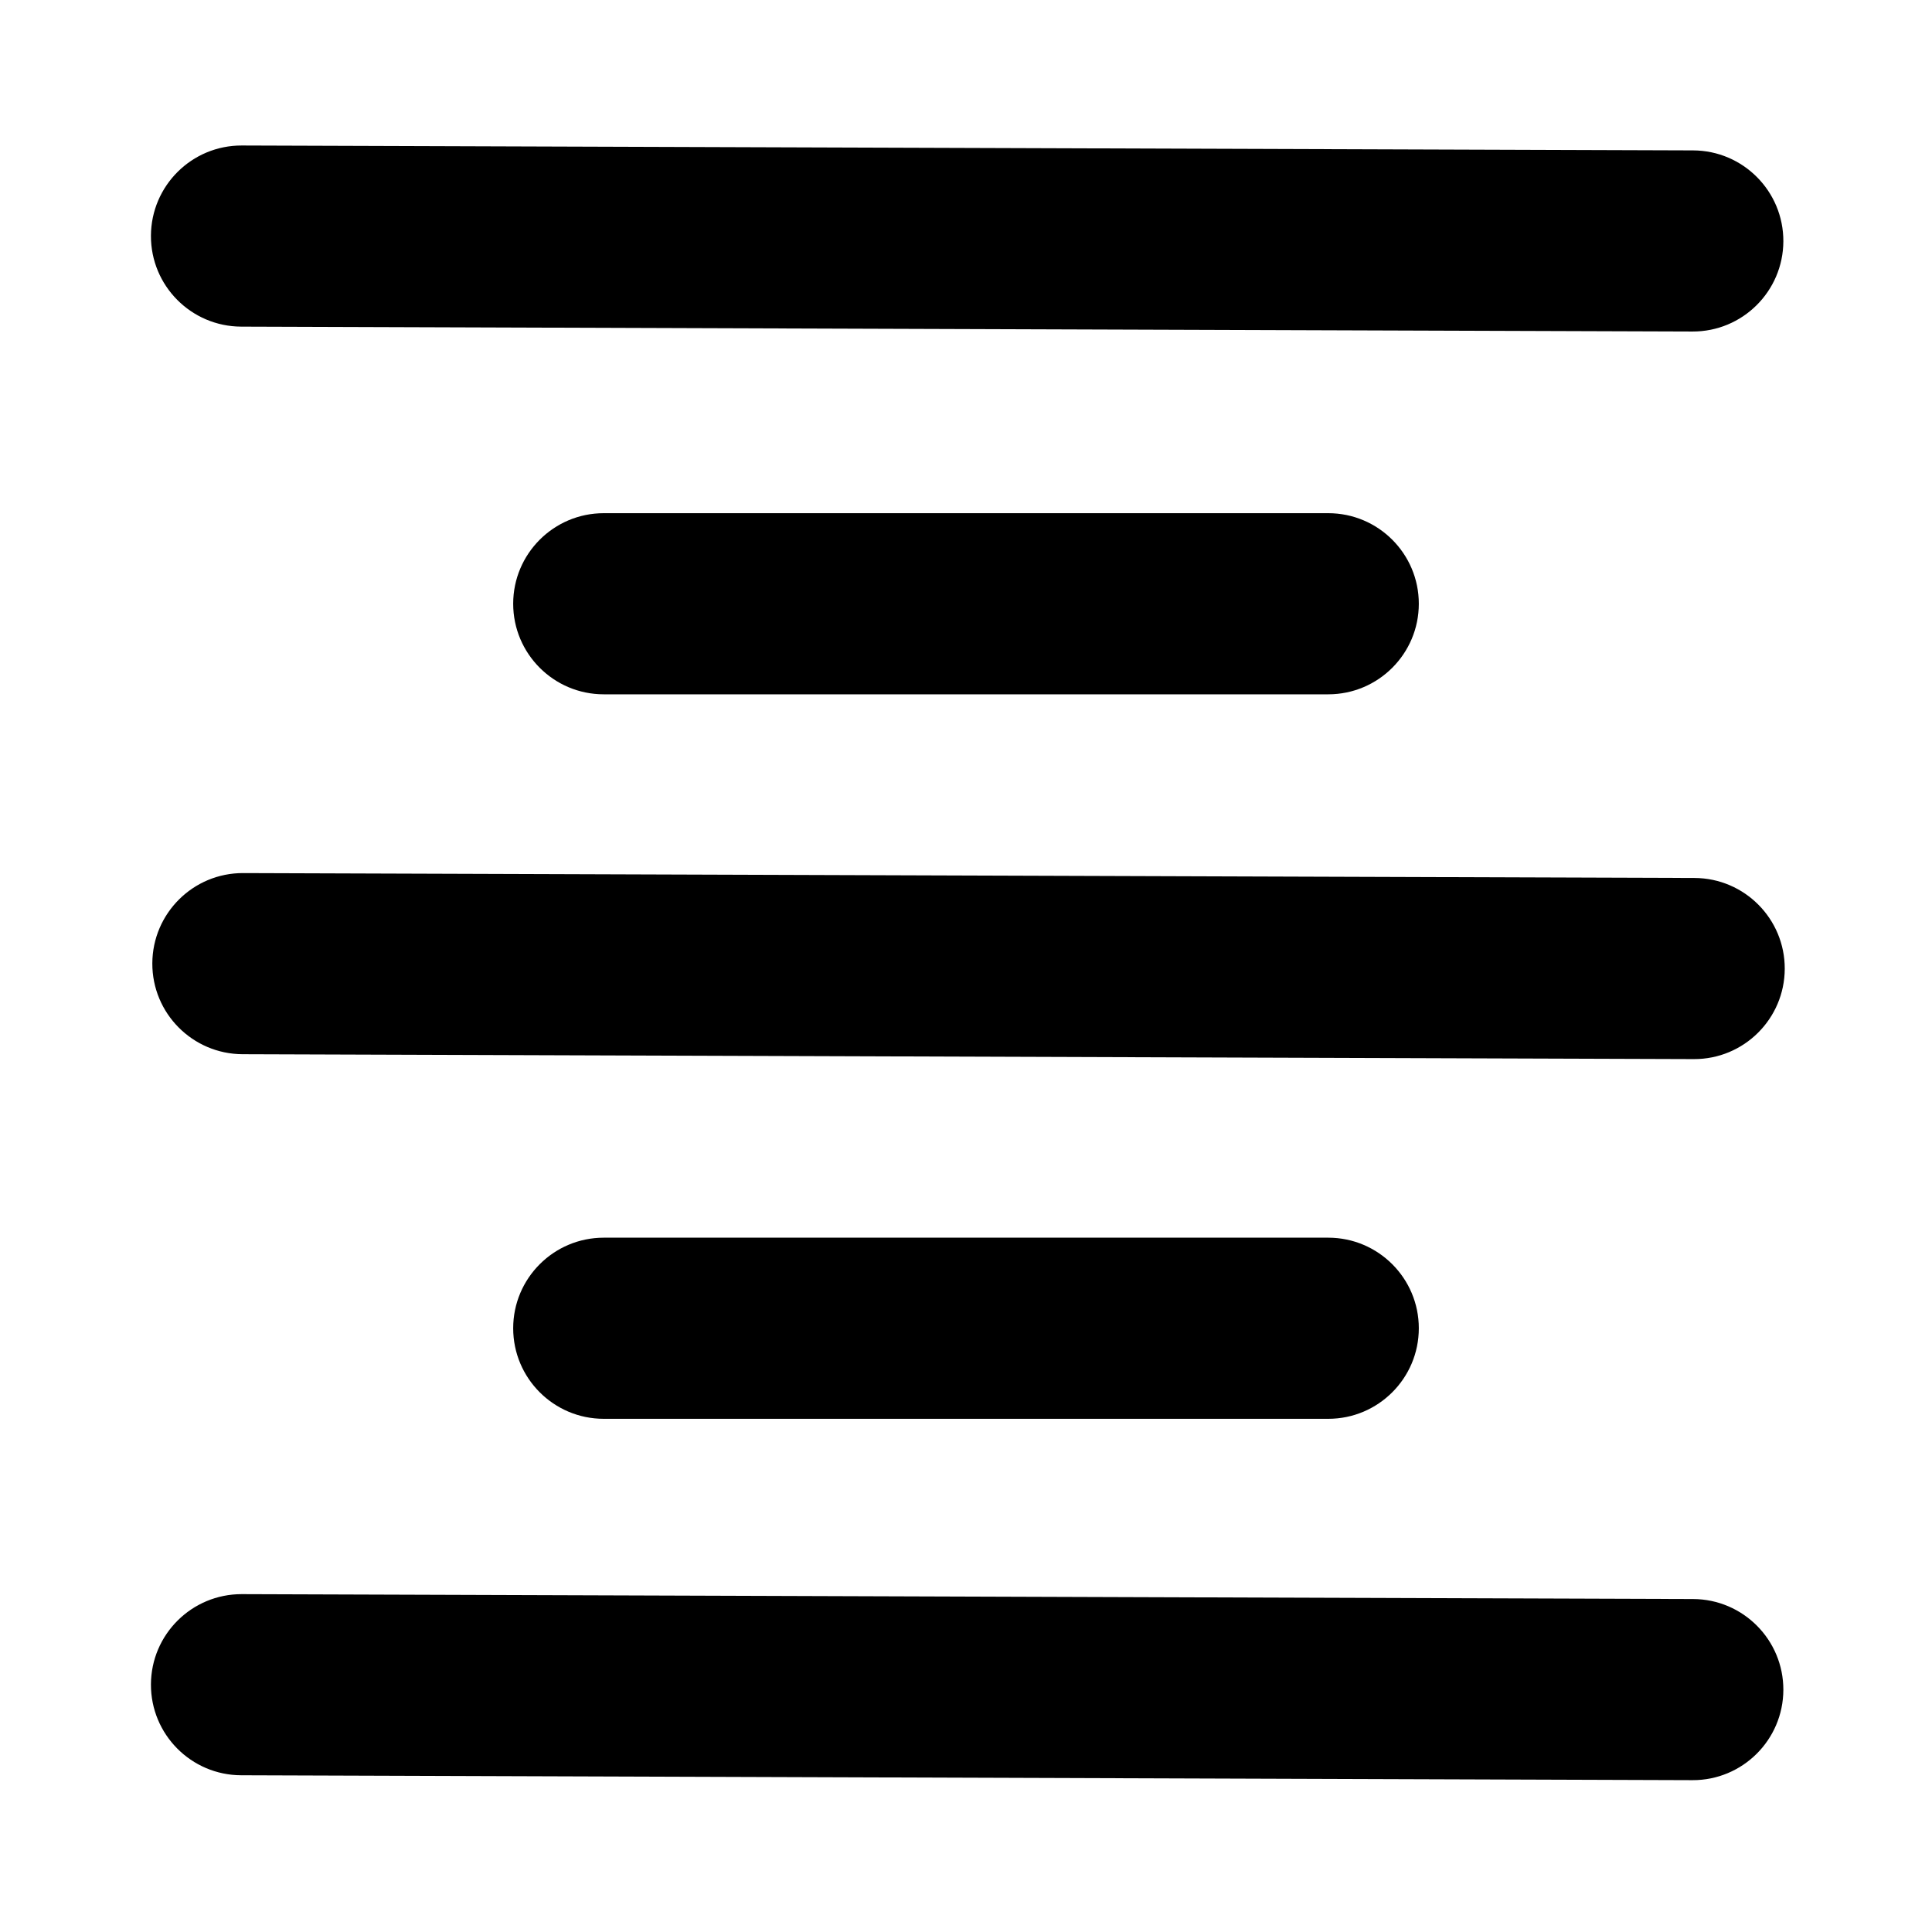
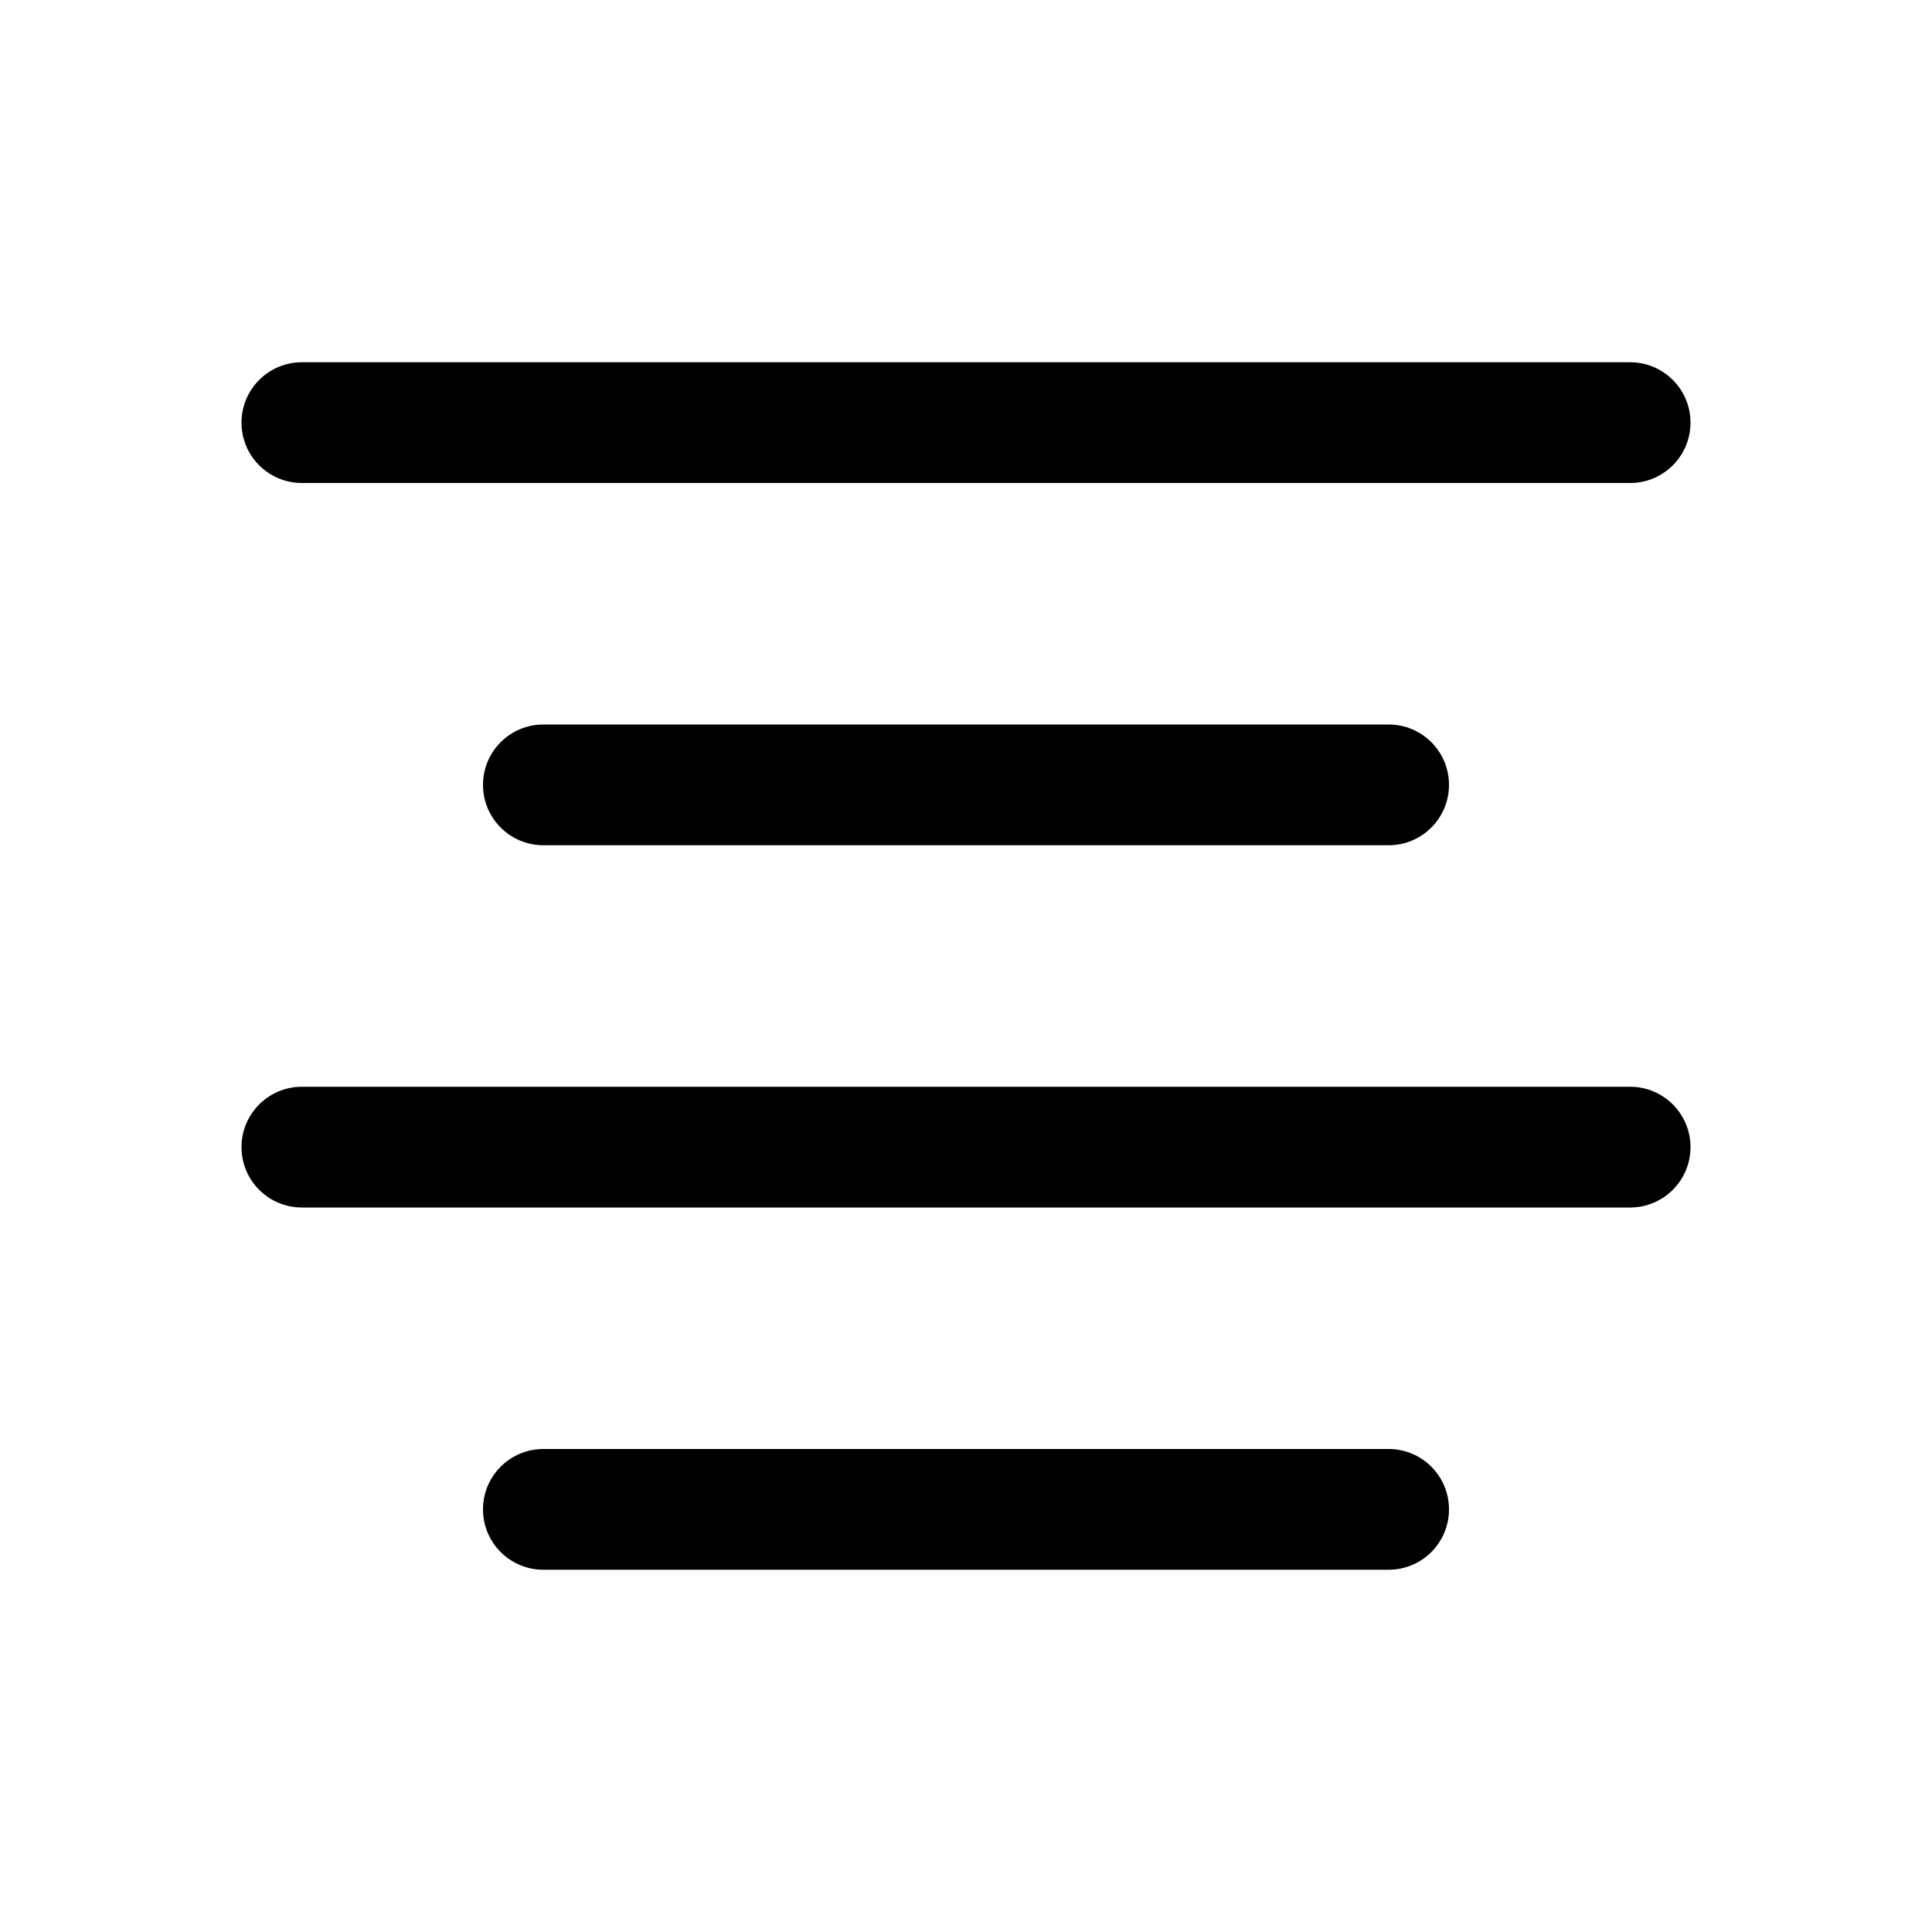
- <svg xmlns="http://www.w3.org/2000/svg" clip-rule="evenodd" fill-rule="evenodd" stroke-linejoin="round" stroke-miterlimit="2" viewBox="0 0 32 32">
-   <path d="m3.995 5.41 24.038.081c.828.003 1.502-.667 1.505-1.495.002-.828-.667-1.502-1.495-1.505l-24.038-.081c-.828-.003-1.502.667-1.505 1.495s.667 1.502 1.495 1.505z" />
-   <path d="m3.995 29.404 24.038.081c.828.003 1.502-.667 1.505-1.495.002-.828-.667-1.502-1.495-1.505l-24.038-.081c-.828-.002-1.502.667-1.505 1.495s.667 1.503 1.495 1.505z" />
-   <path d="m4.018 17.461 24.038.081c.828.003 1.502-.667 1.505-1.495s-.667-1.502-1.495-1.505l-24.038-.081c-.828-.003-1.502.667-1.505 1.495s.667 1.502 1.495 1.505z" />
-   <path d="m10 23.5h12c.828 0 1.5-.672 1.5-1.5s-.672-1.5-1.5-1.5h-12c-.828 0-1.5.672-1.5 1.5s.672 1.5 1.5 1.5z" />
-   <path d="m10 11.5h12c.828 0 1.5-.672 1.5-1.5s-.672-1.5-1.5-1.5h-12c-.828 0-1.5.672-1.5 1.5s.672 1.5 1.5 1.5z" />
-   <g id="Icon" />
+ <svg xmlns="http://www.w3.org/2000/svg" width="16" height="16" fill="currentColor" class="bi bi-text-center" viewBox="0 0 16 16">
+   <path fill-rule="evenodd" d="M4 12.5a.5.5 0 0 1 .5-.5h7a.5.5 0 0 1 0 1h-7a.5.5 0 0 1-.5-.5m-2-3a.5.5 0 0 1 .5-.5h11a.5.5 0 0 1 0 1h-11a.5.5 0 0 1-.5-.5m2-3a.5.5 0 0 1 .5-.5h7a.5.5 0 0 1 0 1h-7a.5.5 0 0 1-.5-.5m-2-3a.5.5 0 0 1 .5-.5h11a.5.5 0 0 1 0 1h-11a.5.5 0 0 1-.5-.5" />
</svg>
